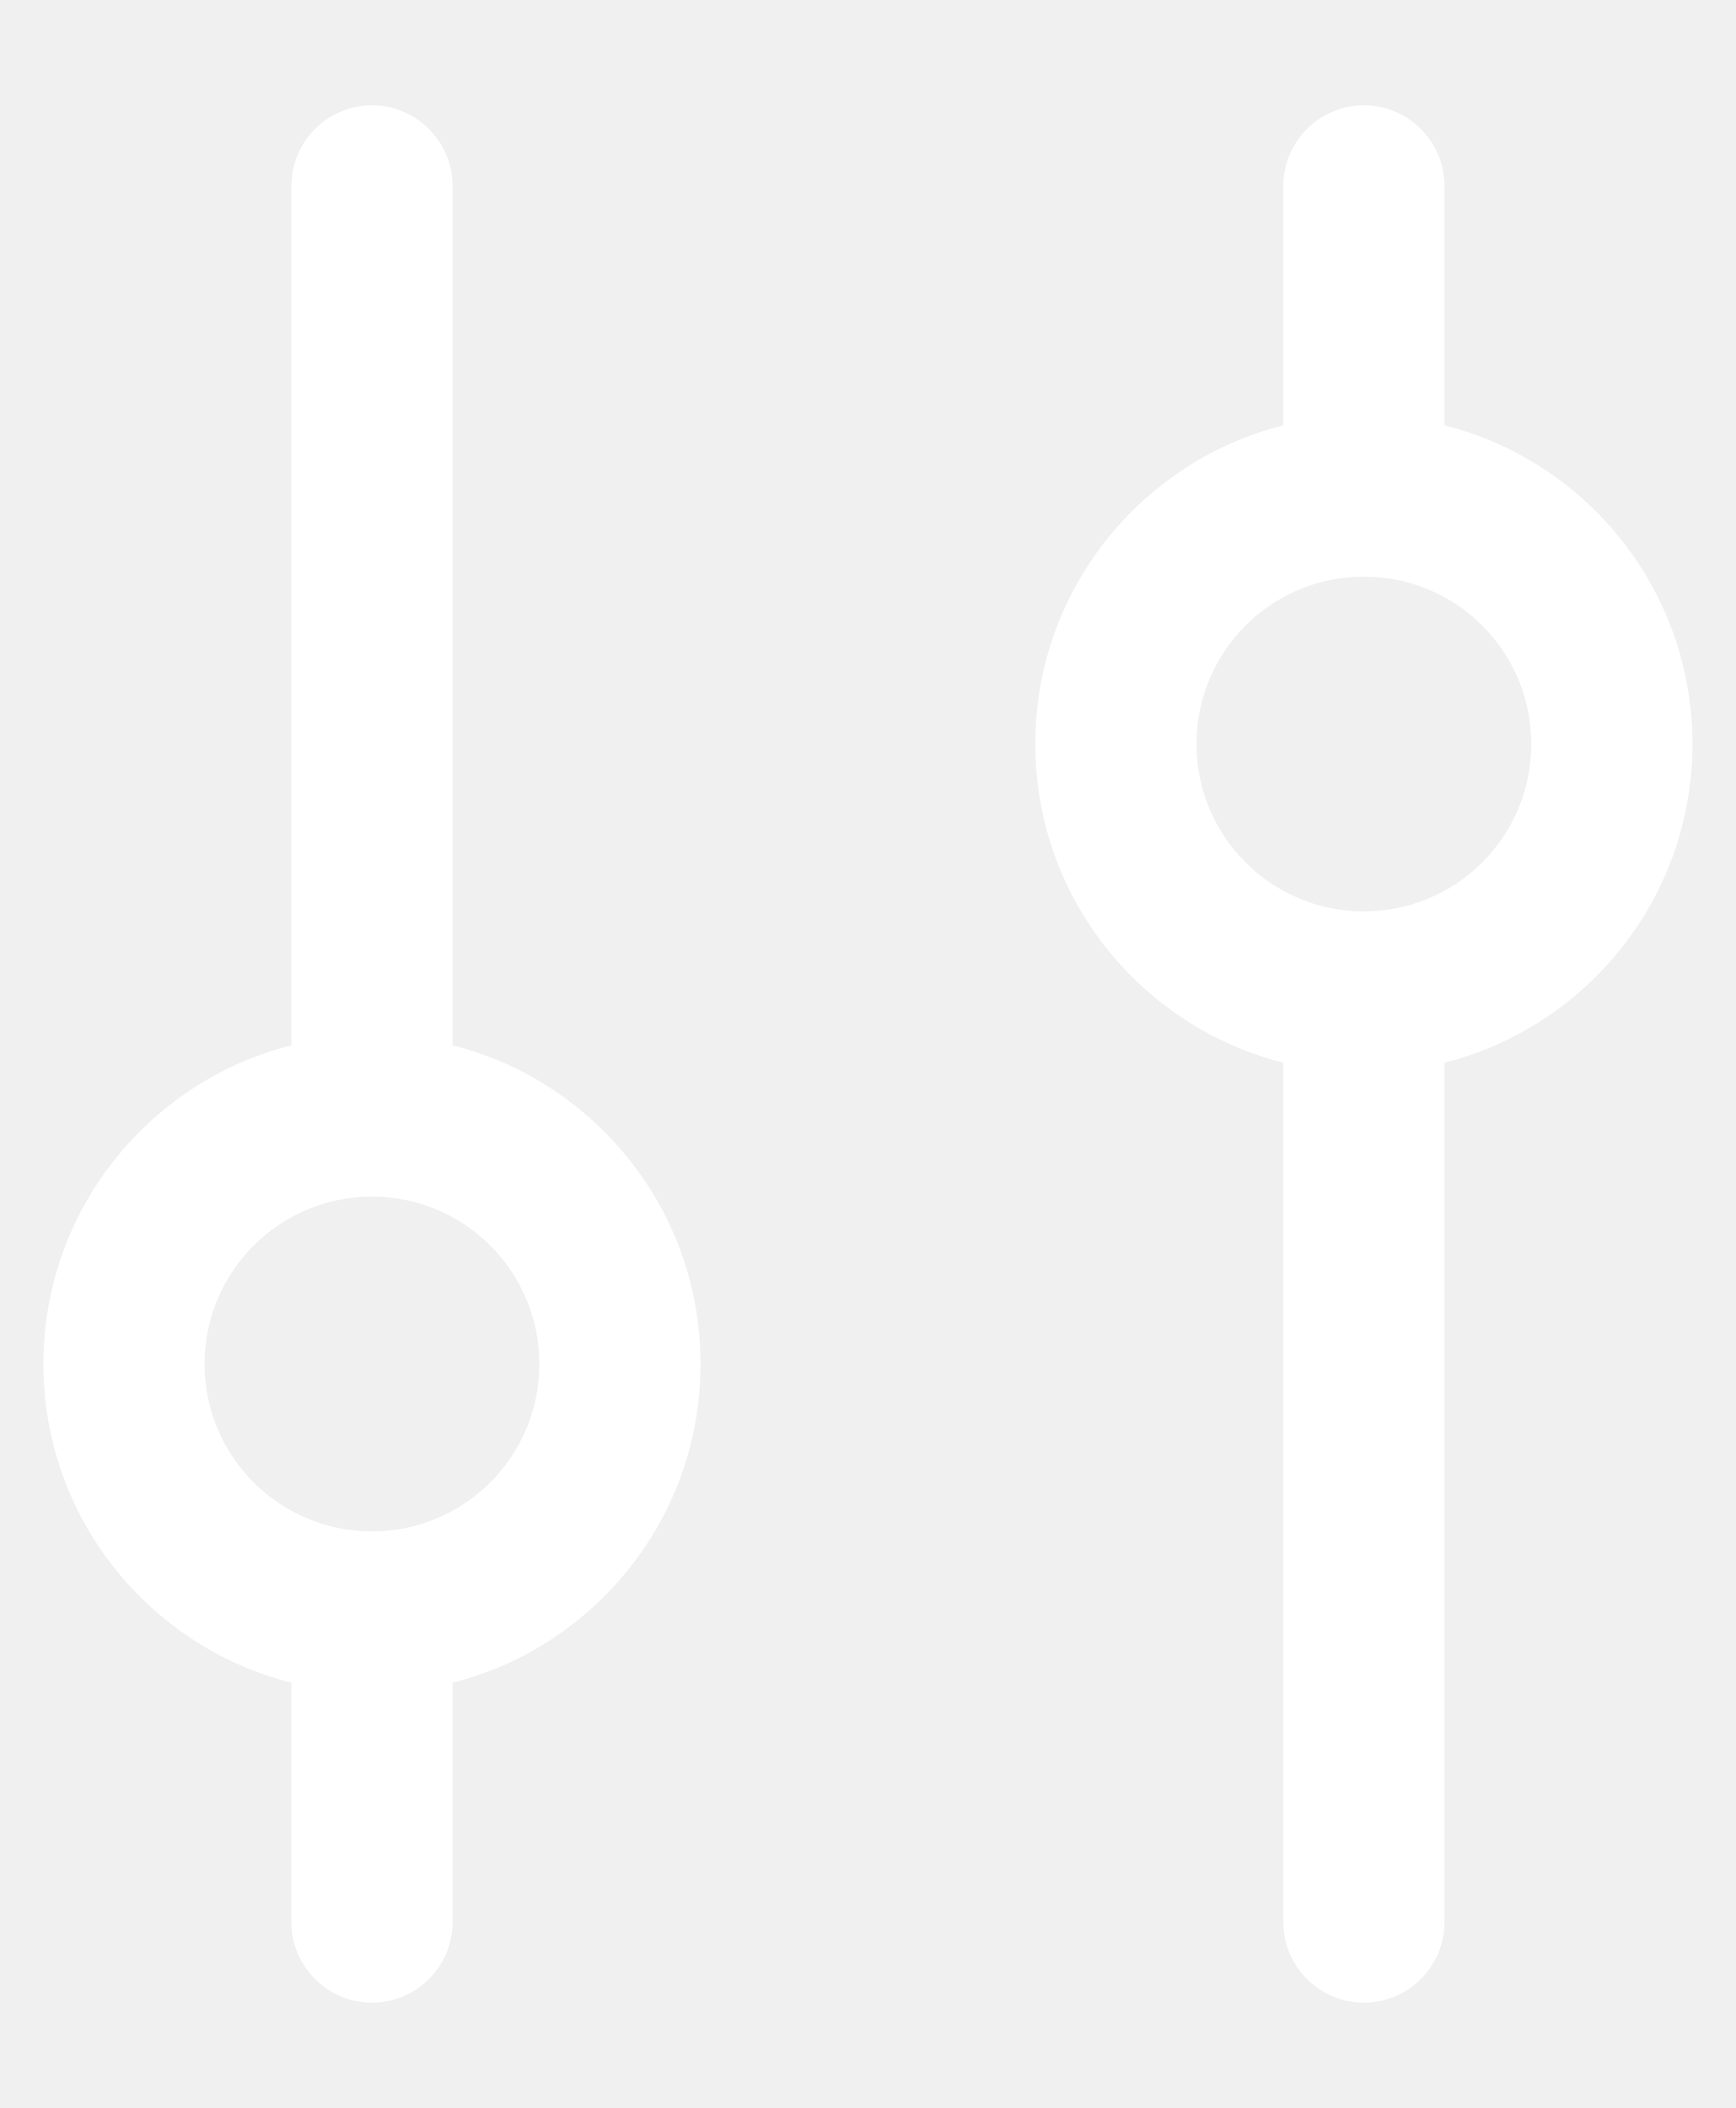
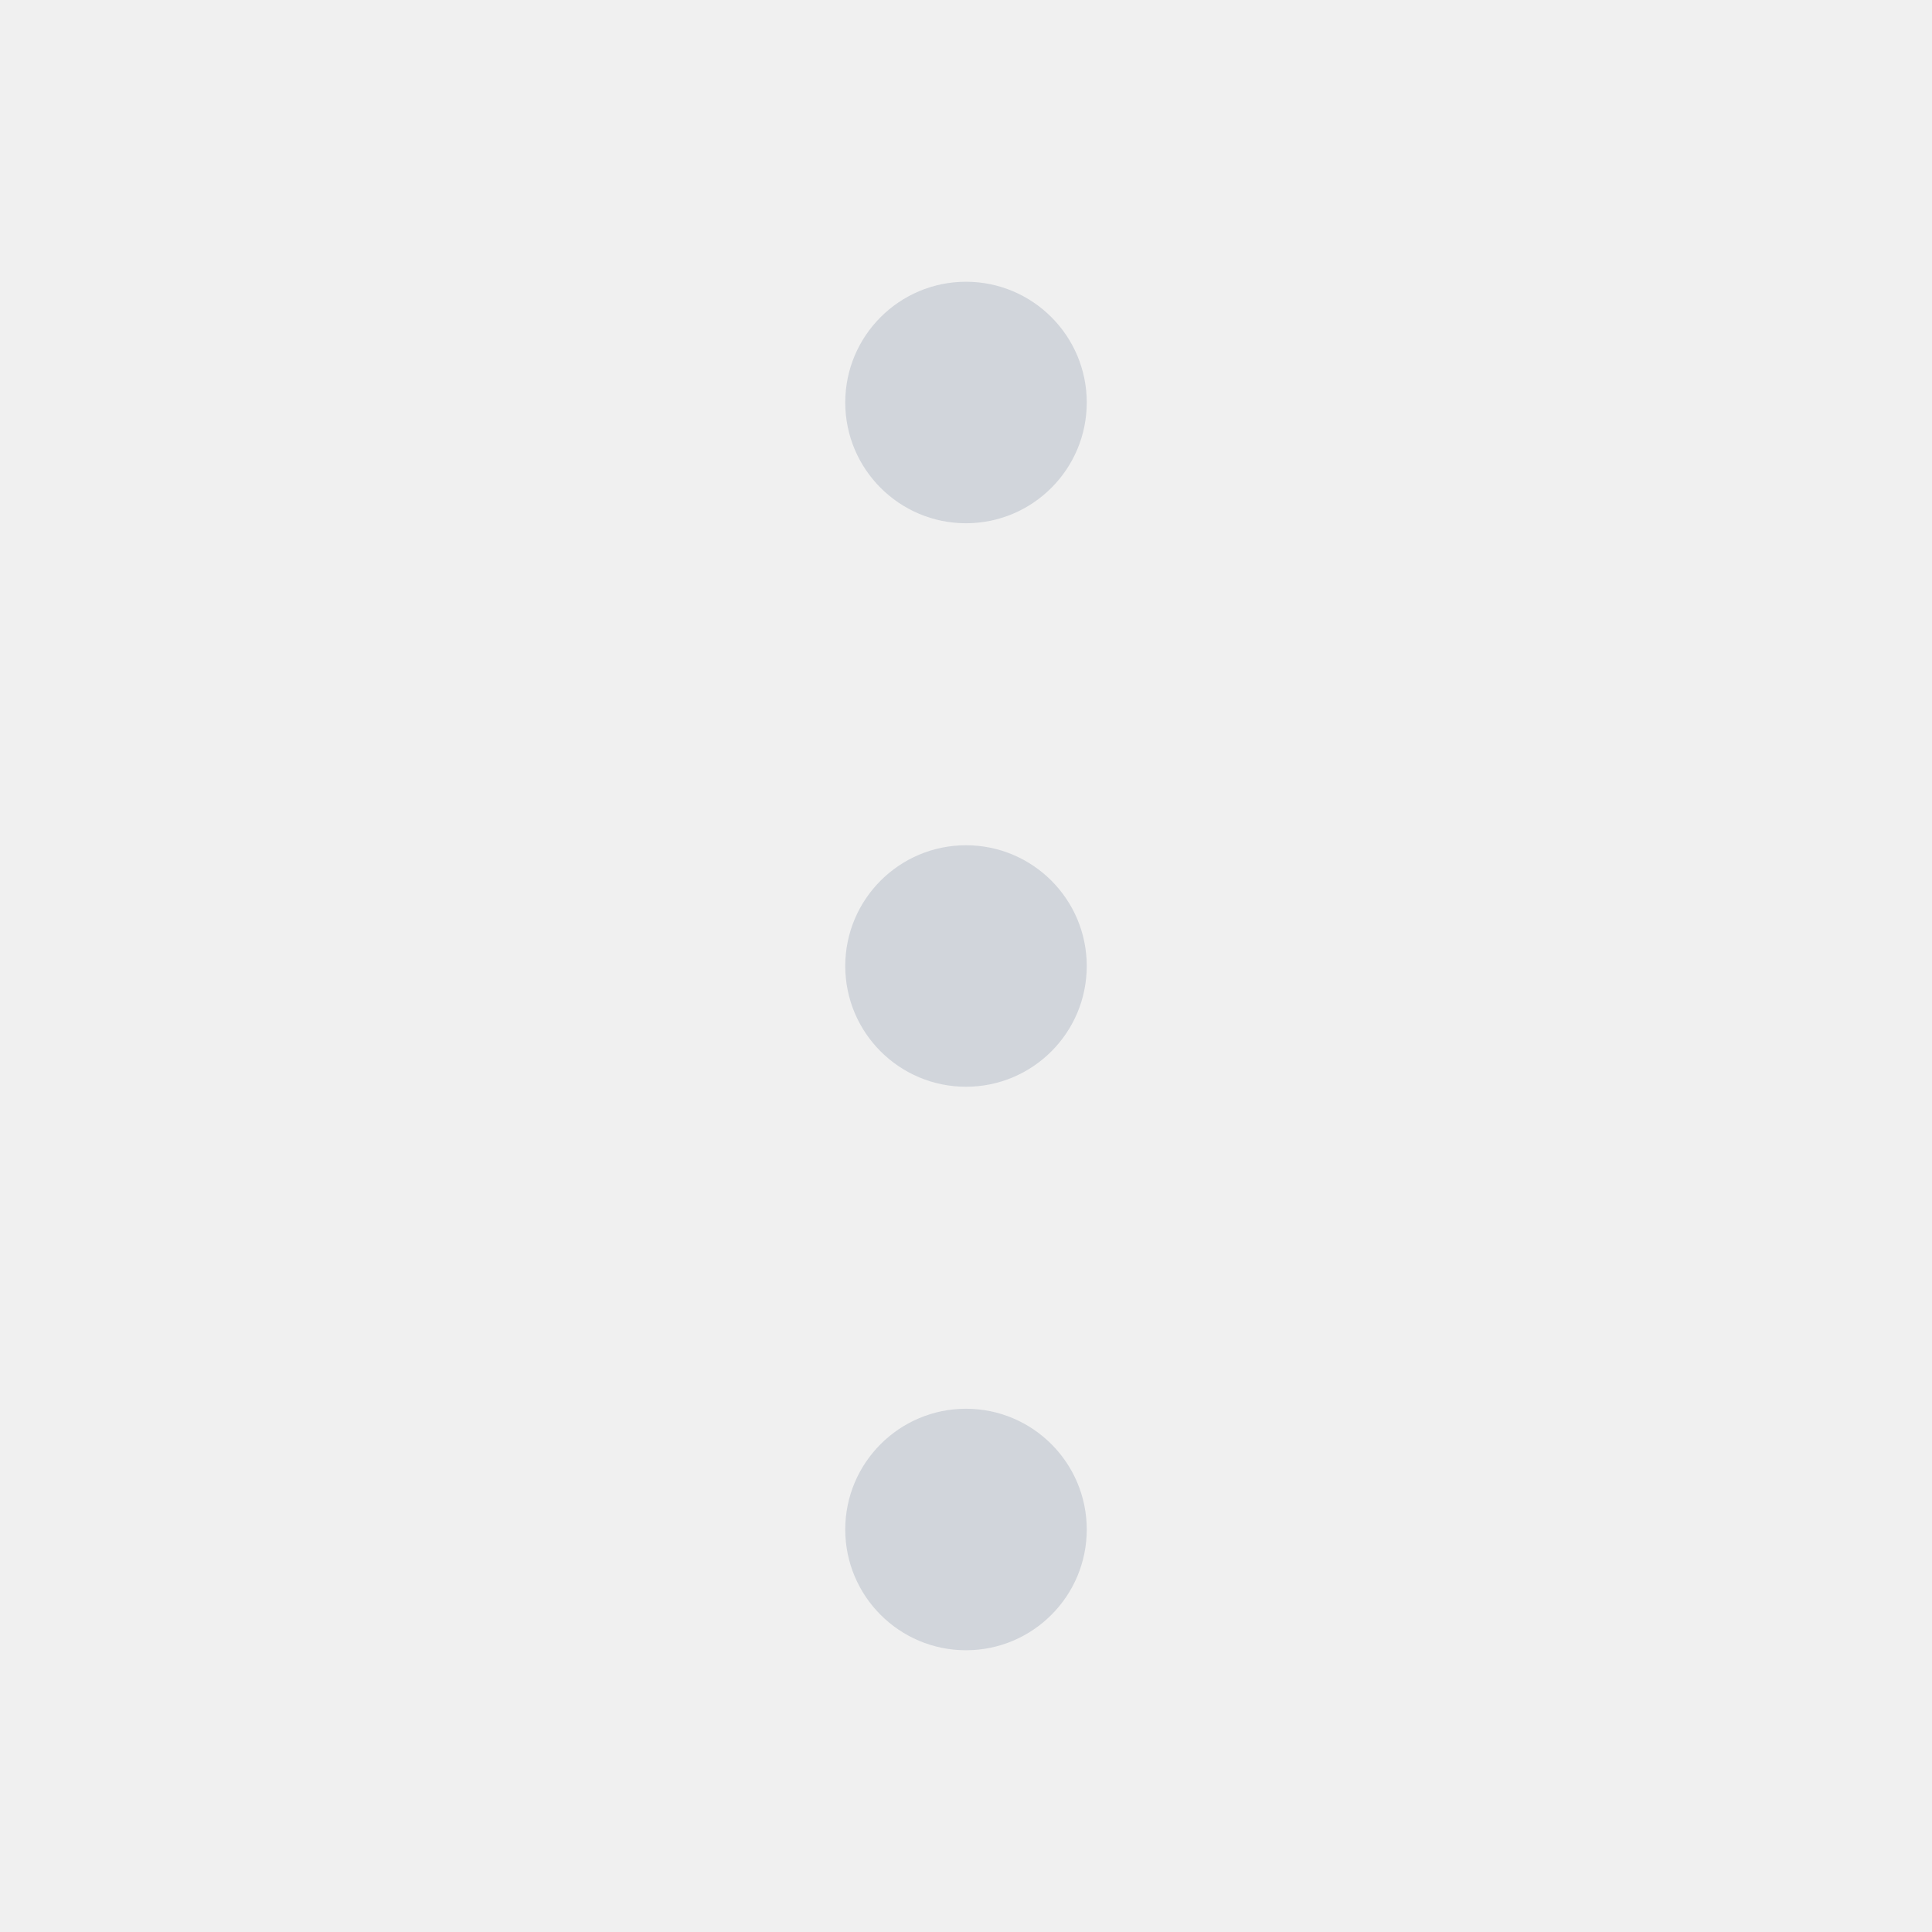
- <svg xmlns="http://www.w3.org/2000/svg" width="14" height="17" viewBox="0 0 14 17" fill="none">
-   <path fill-rule="evenodd" clip-rule="evenodd" d="M3.65 1.5C3.65 1.141 3.359 0.85 3 0.85C2.641 0.85 2.35 1.141 2.35 1.5V8.43C1.201 8.72 0.35 9.761 0.35 11C0.35 12.239 1.201 13.28 2.35 13.57V15.5C2.35 15.859 2.641 16.15 3 16.15C3.359 16.15 3.65 15.859 3.65 15.5V13.57C4.799 13.28 5.65 12.239 5.65 11C5.65 9.761 4.799 8.72 3.65 8.43V1.5ZM4.35 11C4.35 11.746 3.746 12.35 3 12.35C2.254 12.35 1.65 11.746 1.65 11C1.65 10.254 2.254 9.65 3 9.65C3.746 9.65 4.35 10.254 4.35 11ZM9.65 6C9.65 6.746 10.254 7.35 11 7.35C11.746 7.35 12.35 6.746 12.35 6C12.35 5.254 11.746 4.65 11 4.65C10.254 4.65 9.65 5.254 9.65 6ZM10.35 3.43C9.201 3.72 8.35 4.761 8.35 6C8.35 7.239 9.201 8.28 10.35 8.57V15.5C10.35 15.859 10.641 16.15 11 16.15C11.359 16.15 11.65 15.859 11.65 15.5V8.57C12.799 8.28 13.65 7.239 13.65 6C13.65 4.761 12.799 3.72 11.65 3.43V1.5C11.65 1.141 11.359 0.85 11 0.85C10.641 0.85 10.35 1.141 10.35 1.5V3.43Z" fill="white" />
+ <svg xmlns="http://www.w3.org/2000/svg" width="24" height="24" viewBox="0 0 24 24" fill="none">
+   <path d="M12 6.5C11.172 6.5 10.5 5.828 10.5 5C10.5 4.172 11.172 3.5 12 3.5C12.828 3.5 13.5 4.172 13.5 5C13.5 5.828 12.828 6.5 12 6.5Z" fill="#D1D5DB" />
+   <path d="M12 13.5C11.172 13.5 10.5 12.829 10.5 12C10.5 11.172 11.172 10.5 12 10.5C12.828 10.5 13.5 11.172 13.5 12C13.5 12.829 12.828 13.5 12 13.5Z" fill="#D1D5DB" />
+   <path d="M10.5 19C10.5 19.828 11.172 20.5 12 20.5C12.828 20.5 13.5 19.828 13.5 19C13.5 18.172 12.828 17.5 12 17.5C11.172 17.5 10.5 18.172 10.5 19Z" fill="#D1D5DB" />
</svg>
